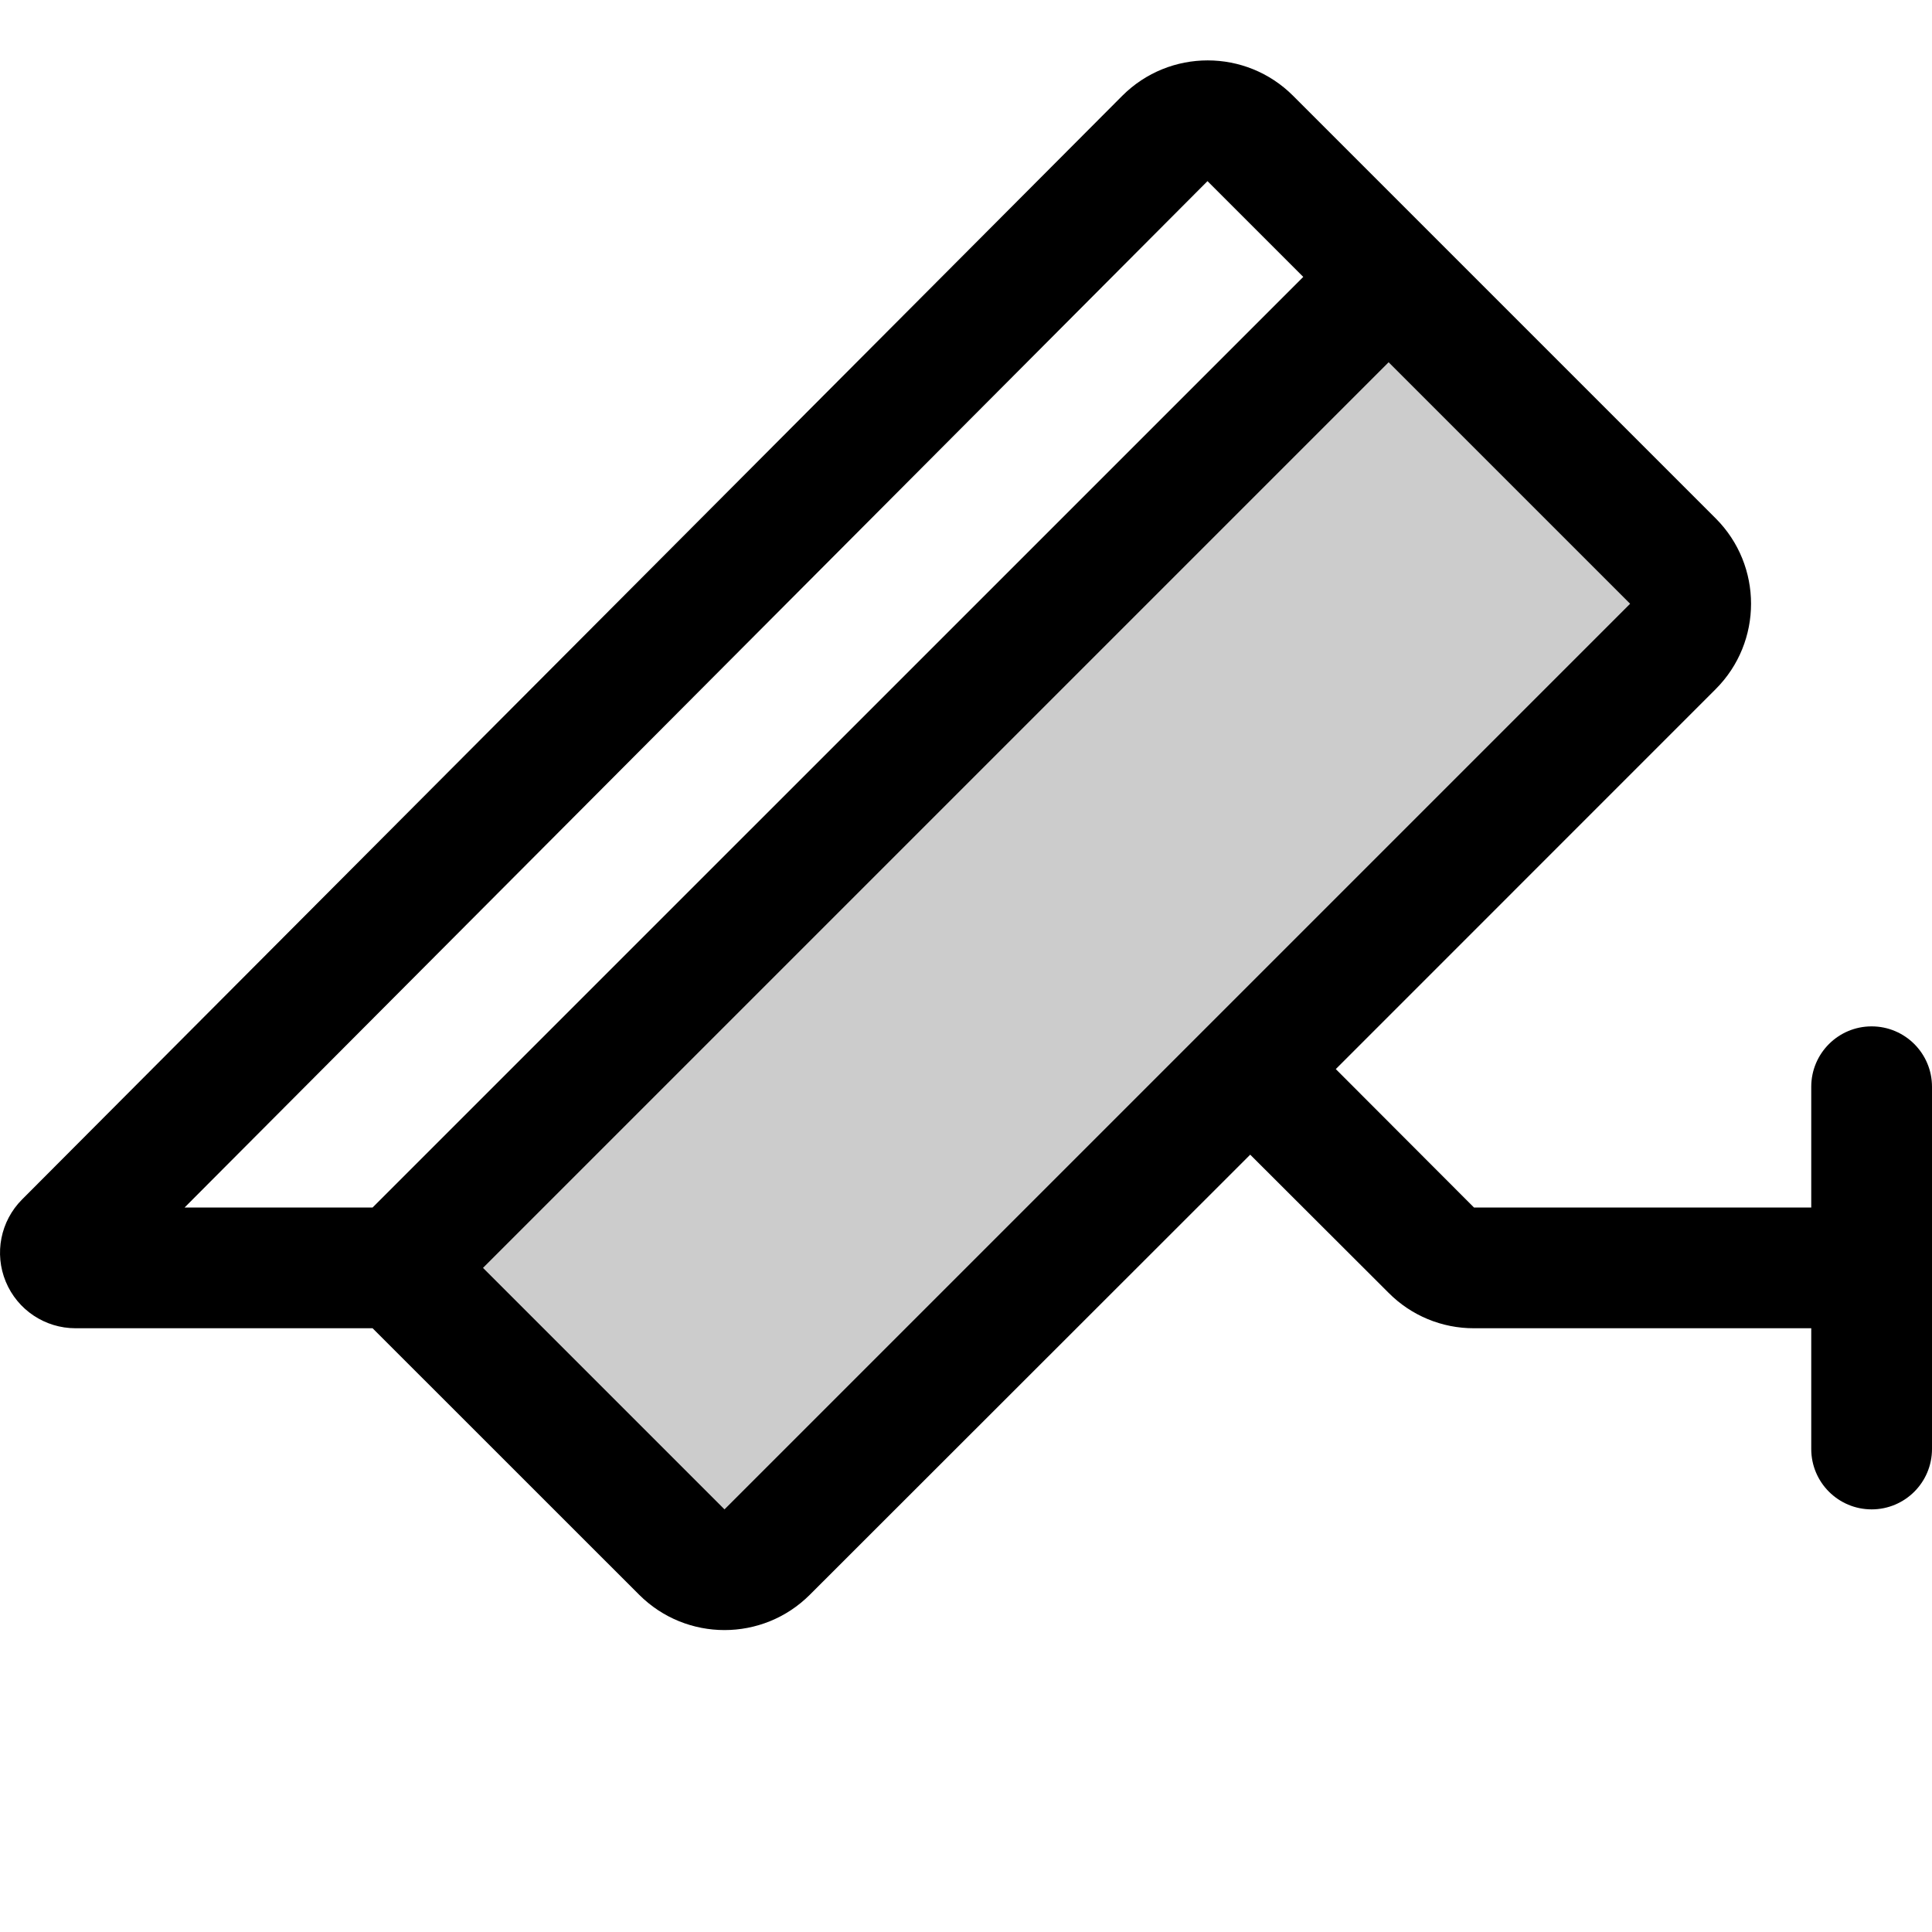
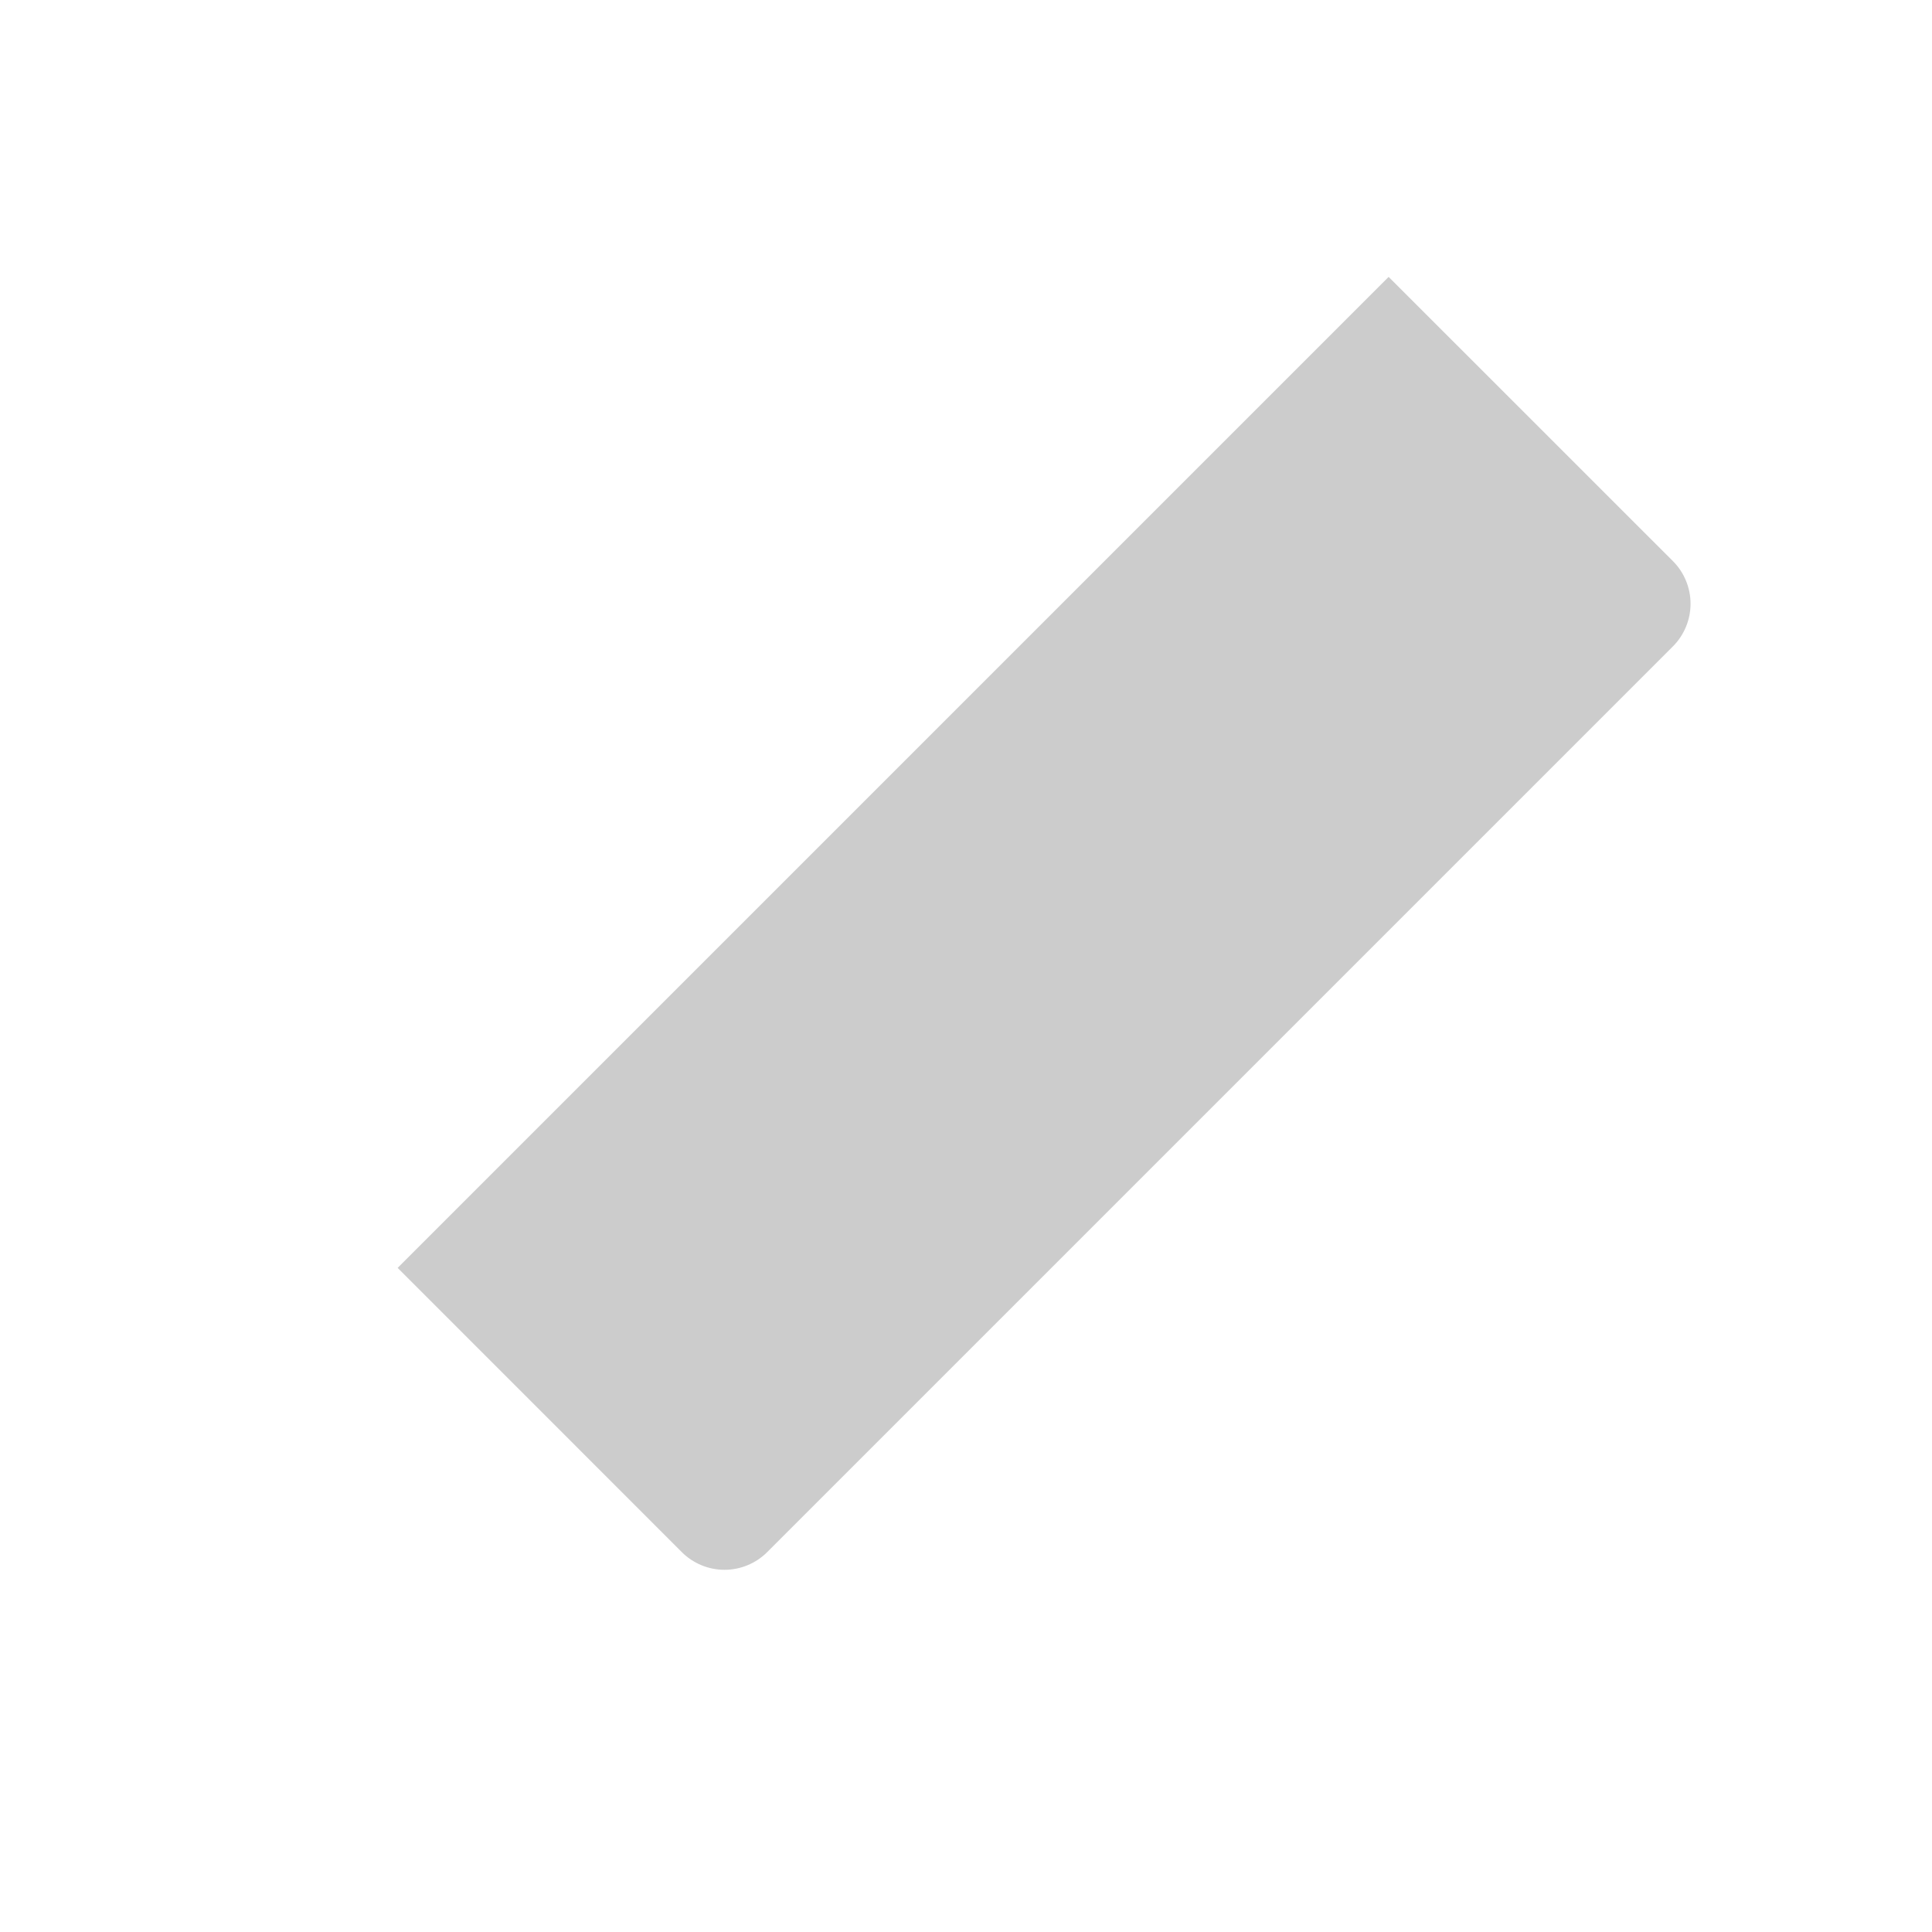
- <svg xmlns="http://www.w3.org/2000/svg" width="32" height="32" fill="#000000" viewBox="0 0 256 256">
-   <path d="M221.66,85.66l-120,120a8,8,0,0,1-11.32,0L52.69,168,184,36.69l37.66,37.65A8,8,0,0,1,221.66,85.66Z" opacity="0.2" />
-   <path d="M248,136a8,8,0,0,0-8,8v16H195.31L177,141.66l50.34-50.35a16,16,0,0,0,0-22.62l-56-56a16,16,0,0,0-22.63,0L2.92,158.94A10,10,0,0,0,10,176H49.37l35.32,35.31a16,16,0,0,0,22.62,0L165.66,153,184,171.31A15.86,15.86,0,0,0,195.31,176H240v16a8,8,0,0,0,16,0V144A8,8,0,0,0,248,136ZM160,24l12.69,12.69L49.37,160H24.46ZM96,200,64,168,184,48l32,32Z" />
+ <svg xmlns="http://www.w3.org/2000/svg" viewBox="0 0 256 256" style="">
+   <path width="256" height="256" fill="none" d="M0 0 L256 0 L256 256 L0 256 Z" class="pnUGDiEr_0" />
+   <path d="M52.69,168l37.65,37.66a8,8,0,0,0,11.32,0l120-120a8,8,0,0,0,0-11.32L184,36.69Z" opacity="0.2" class="pnUGDiEr_1" />
+   <path fill="none" stroke="currentColor" stroke-linecap="round" stroke-linejoin="round" stroke-width="16" d="M248,144L248,192" class="pnUGDiEr_2" />
+   <path fill="none" stroke="currentColor" stroke-linecap="round" stroke-linejoin="round" stroke-width="16" d="M184,36.69L52.69,168" class="pnUGDiEr_3" />
+   <path d="M8.59,164.59A2,2,0,0,0,10,168H52.69l37.65,37.66a8,8,0,0,0,11.32,0l120-120a8,8,0,0,0,0-11.32l-56-56a8,8,0,0,0-11.32,0Z" fill="none" stroke="currentColor" stroke-linecap="round" stroke-linejoin="round" stroke-width="16" class="pnUGDiEr_4" />
+   <path d="M165.66,141.66l24,24a8,8,0,0,0,5.65,2.34H248" fill="none" stroke="currentColor" stroke-linecap="round" stroke-linejoin="round" stroke-width="16" class="pnUGDiEr_5" />
+   <style data-made-with="vivus-instant">.pnUGDiEr_0{stroke-dasharray:1024 1026;stroke-dashoffset:1025;animation:pnUGDiEr_draw_0 7200ms linear 0ms infinite,pnUGDiEr_fade 7200ms linear 0ms infinite;}.pnUGDiEr_1{stroke-dasharray:488 490;stroke-dashoffset:489;animation:pnUGDiEr_draw_1 7200ms linear 0ms infinite,pnUGDiEr_fade 7200ms linear 0ms infinite;}.pnUGDiEr_2{stroke-dasharray:48 50;stroke-dashoffset:49;animation:pnUGDiEr_draw_2 7200ms linear 0ms infinite,pnUGDiEr_fade 7200ms linear 0ms infinite;}.pnUGDiEr_3{stroke-dasharray:186 188;stroke-dashoffset:187;animation:pnUGDiEr_draw_3 7200ms linear 0ms infinite,pnUGDiEr_fade 7200ms linear 0ms infinite;}.pnUGDiEr_4{stroke-dasharray:594 596;stroke-dashoffset:595;animation:pnUGDiEr_draw_4 7200ms linear 0ms infinite,pnUGDiEr_fade 7200ms linear 0ms infinite;}.pnUGDiEr_5{stroke-dasharray:93 95;stroke-dashoffset:94;animation:pnUGDiEr_draw_5 7200ms linear 0ms infinite,pnUGDiEr_fade 7200ms linear 0ms infinite;}@keyframes pnUGDiEr_draw{100%{stroke-dashoffset:0;}}@keyframes pnUGDiEr_fade{0%{stroke-opacity:1;}94.444%{stroke-opacity:1;}100%{stroke-opacity:0;}}@keyframes pnUGDiEr_draw_0{11.111%{stroke-dashoffset: 1025}38.889%{ stroke-dashoffset: 0;}100%{ stroke-dashoffset: 0;}}@keyframes pnUGDiEr_draw_1{13.889%{stroke-dashoffset: 489}41.667%{ stroke-dashoffset: 0;}100%{ stroke-dashoffset: 0;}}@keyframes pnUGDiEr_draw_2{16.667%{stroke-dashoffset: 49}44.444%{ stroke-dashoffset: 0;}100%{ stroke-dashoffset: 0;}}@keyframes pnUGDiEr_draw_3{19.444%{stroke-dashoffset: 187}47.222%{ stroke-dashoffset: 0;}100%{ stroke-dashoffset: 0;}}@keyframes pnUGDiEr_draw_4{22.222%{stroke-dashoffset: 595}50%{ stroke-dashoffset: 0;}100%{ stroke-dashoffset: 0;}}@keyframes pnUGDiEr_draw_5{25%{stroke-dashoffset: 94}52.778%{ stroke-dashoffset: 0;}100%{ stroke-dashoffset: 0;}}</style>
</svg>
